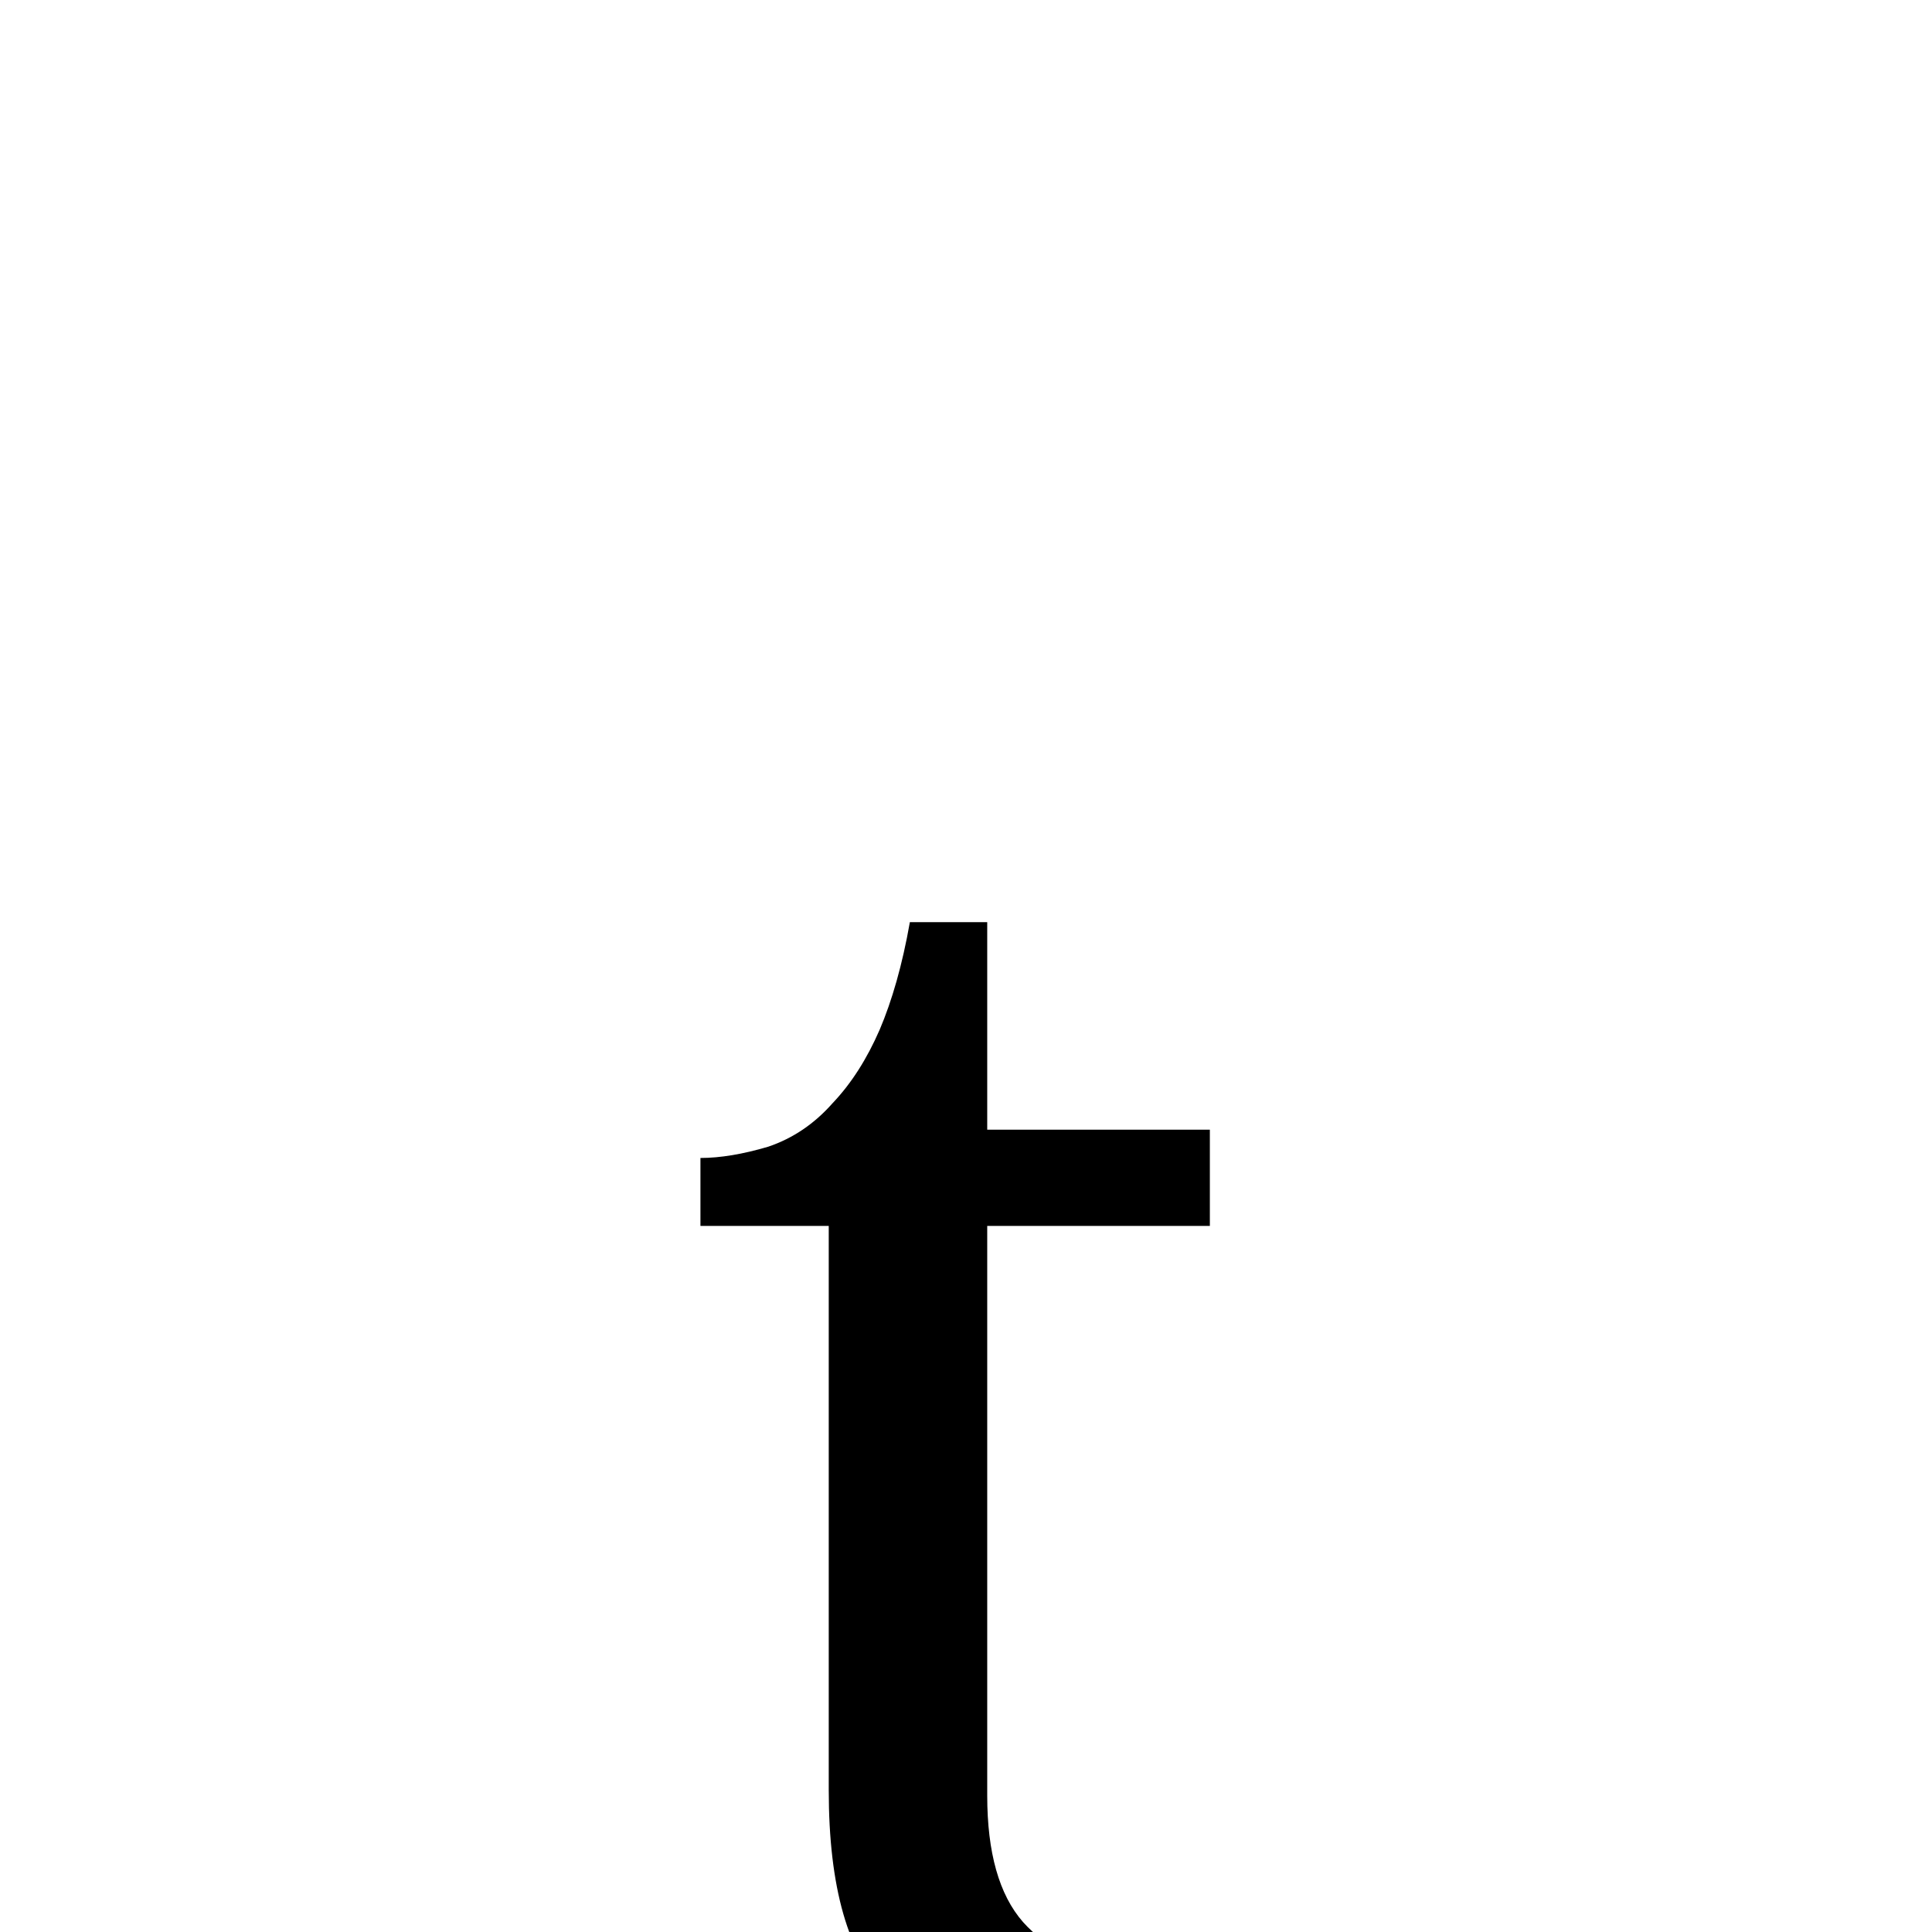
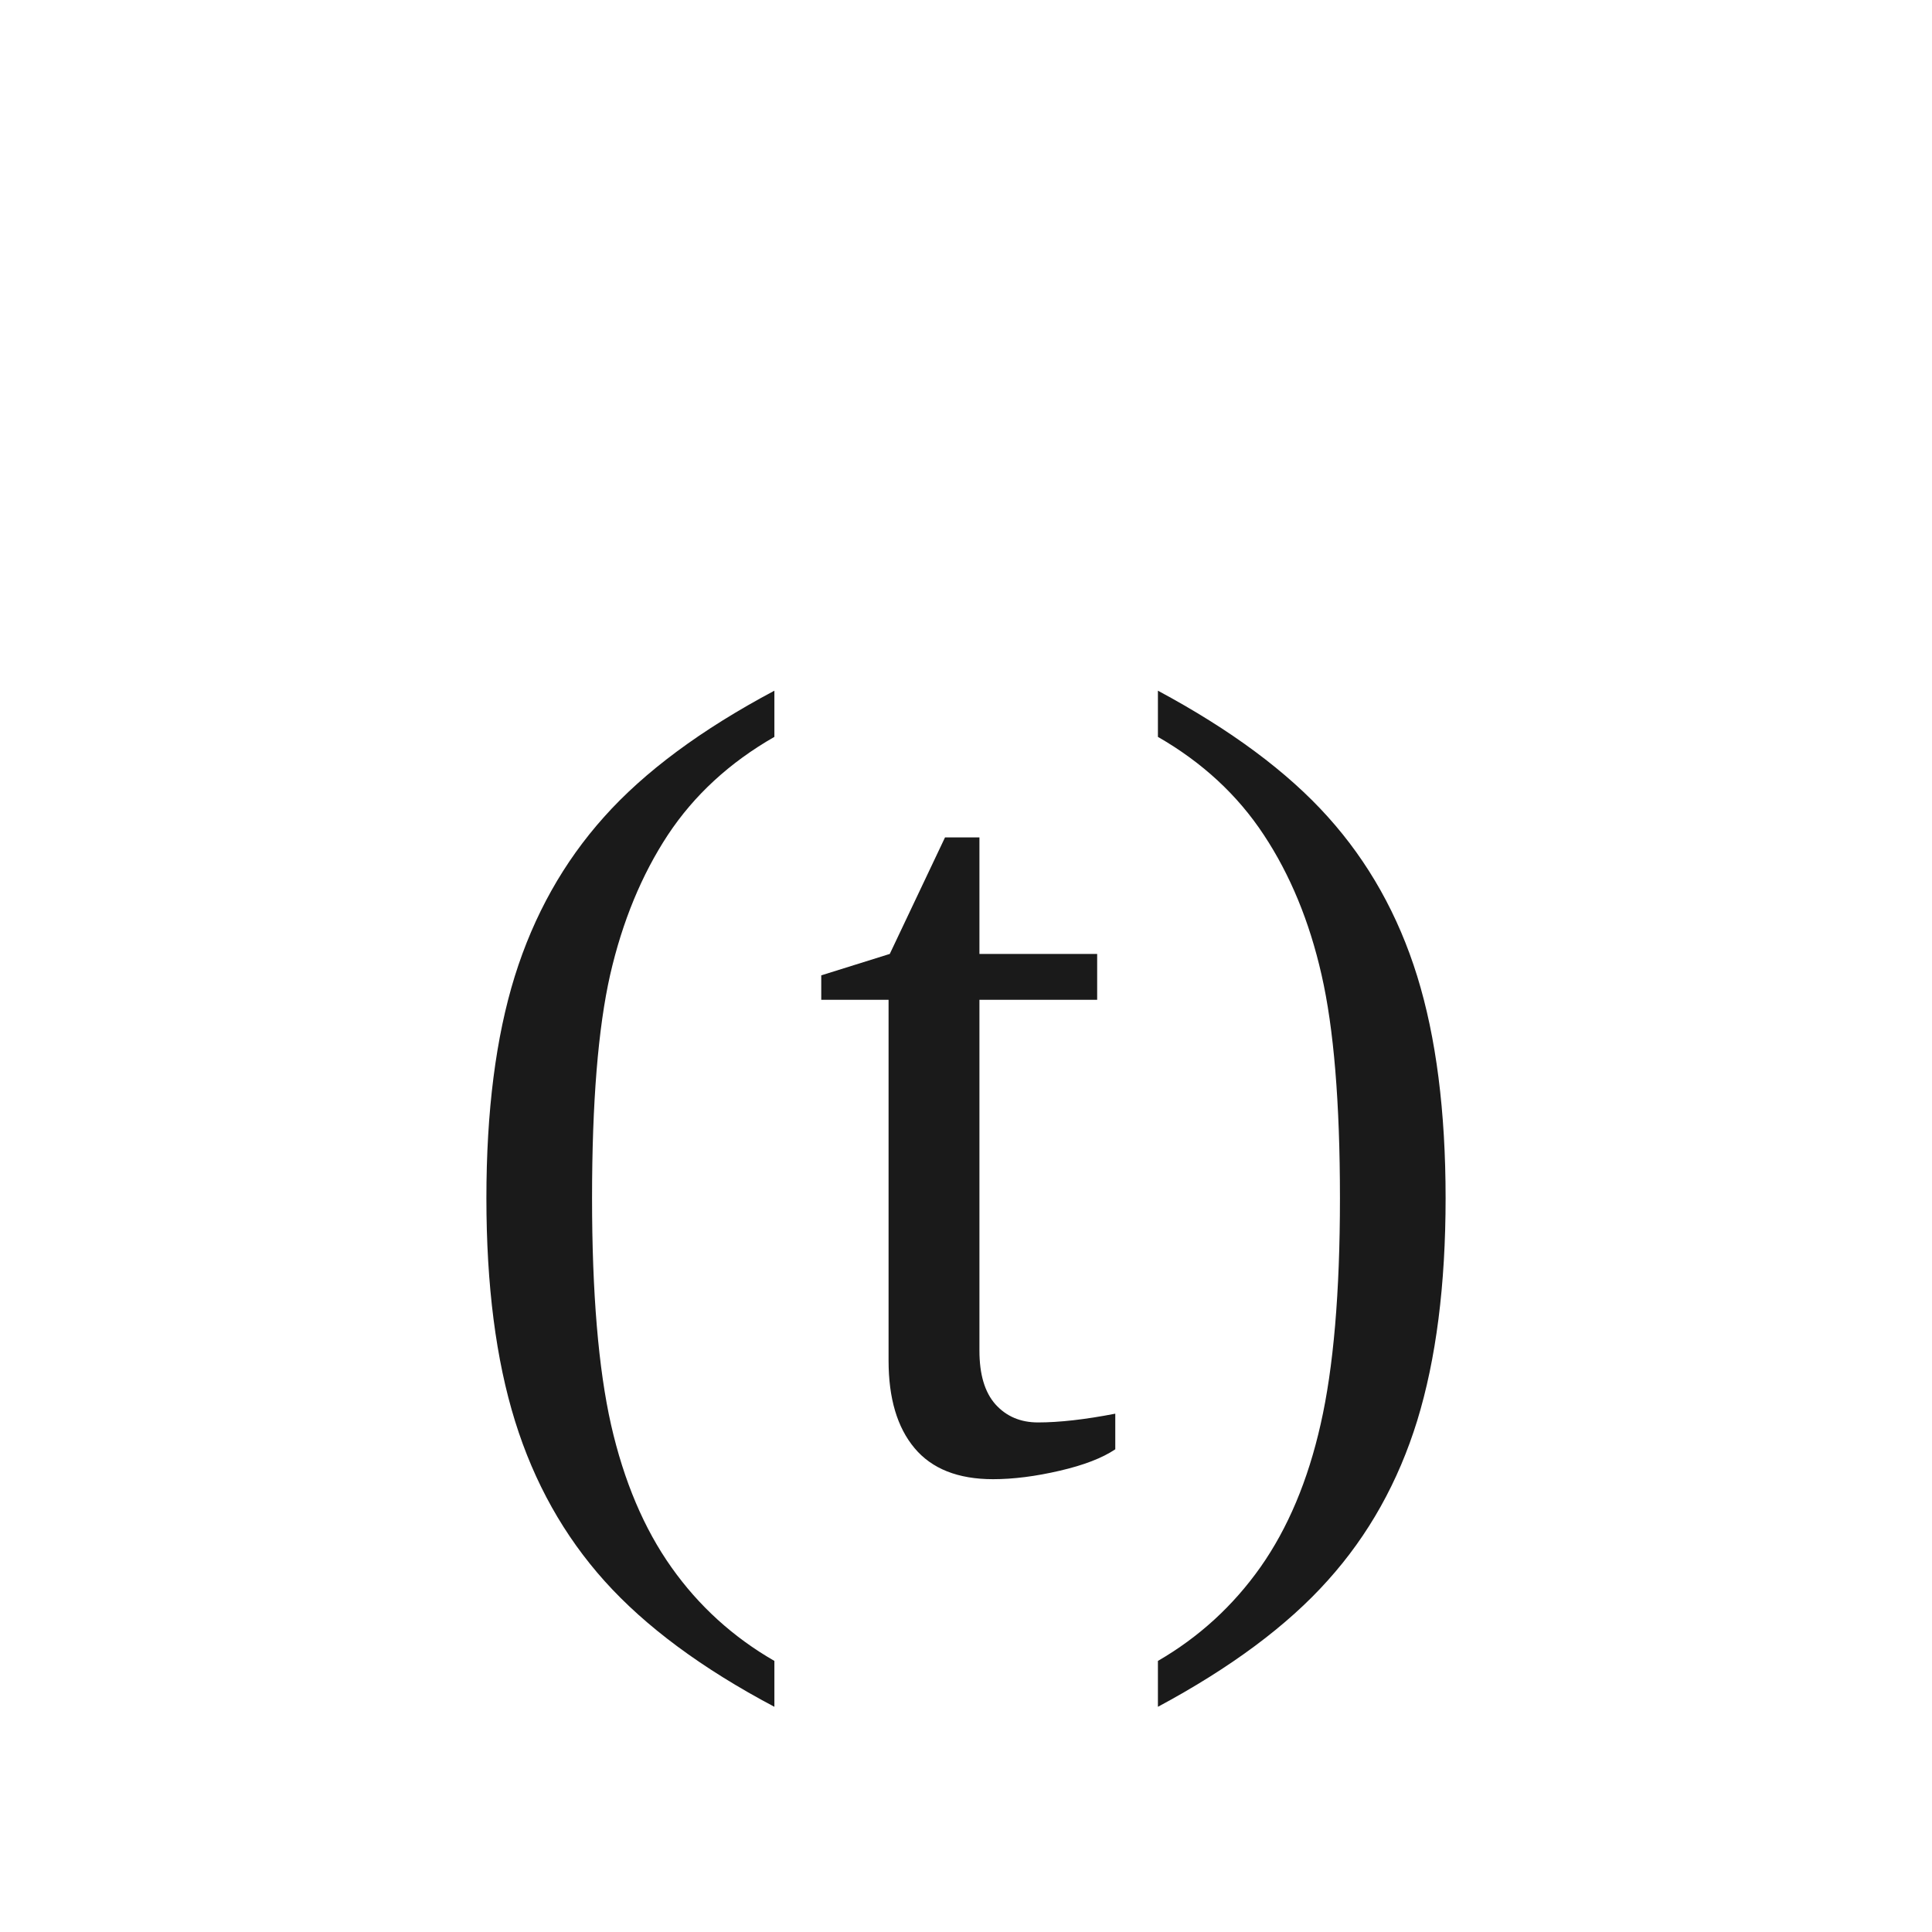
- <svg xmlns="http://www.w3.org/2000/svg" viewBox="0 0 16 16">
-   <rect width="16" height="16" fill="white" />
-   <text x="50%" y="75%" dominant-baseline="middle" text-anchor="middle" font-family="Georgia, serif" font-size="14" font-weight="normal" fill="black">t</text>
+ <svg xmlns="http://www.w3.org/2000/svg" viewBox="0 0 100 100">
+   <rect width="100" height="100" fill="#ffffff" />
+   <text x="50" y="76" font-family="Georgia, 'Times New Roman', serif" font-size="58" font-weight="400" fill="#1a1a1a" text-anchor="middle">(t)</text>
</svg>
